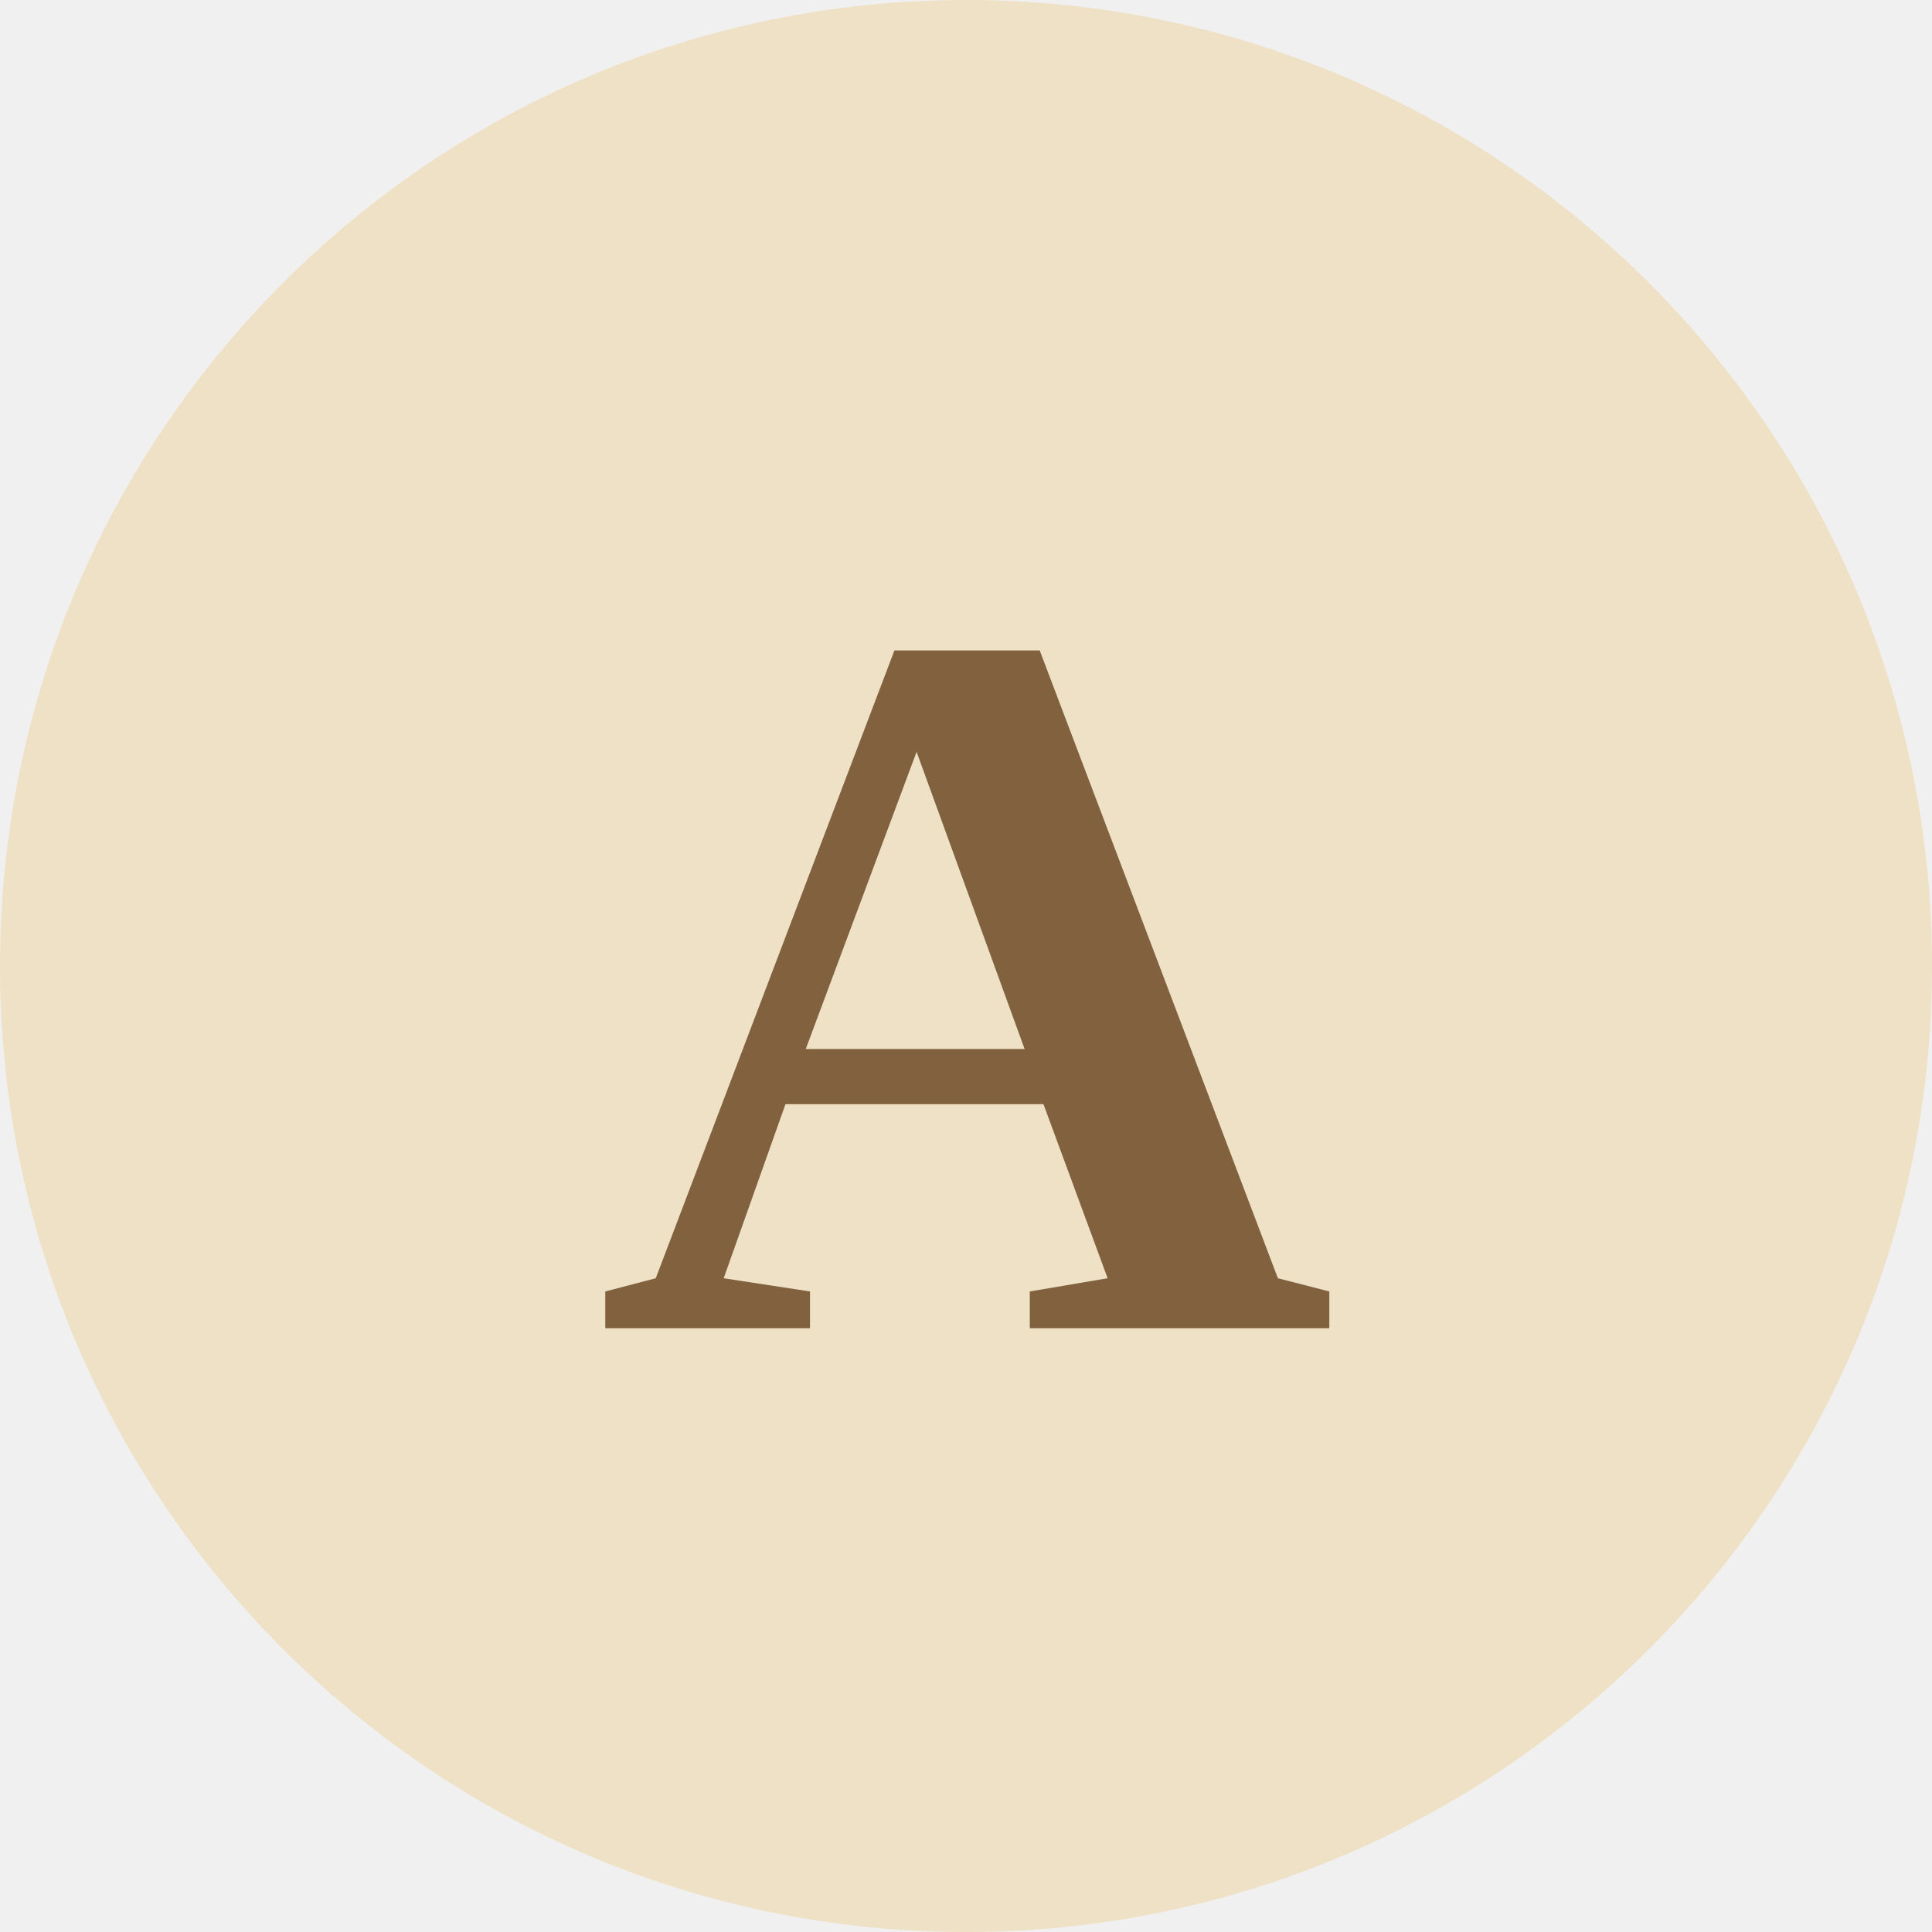
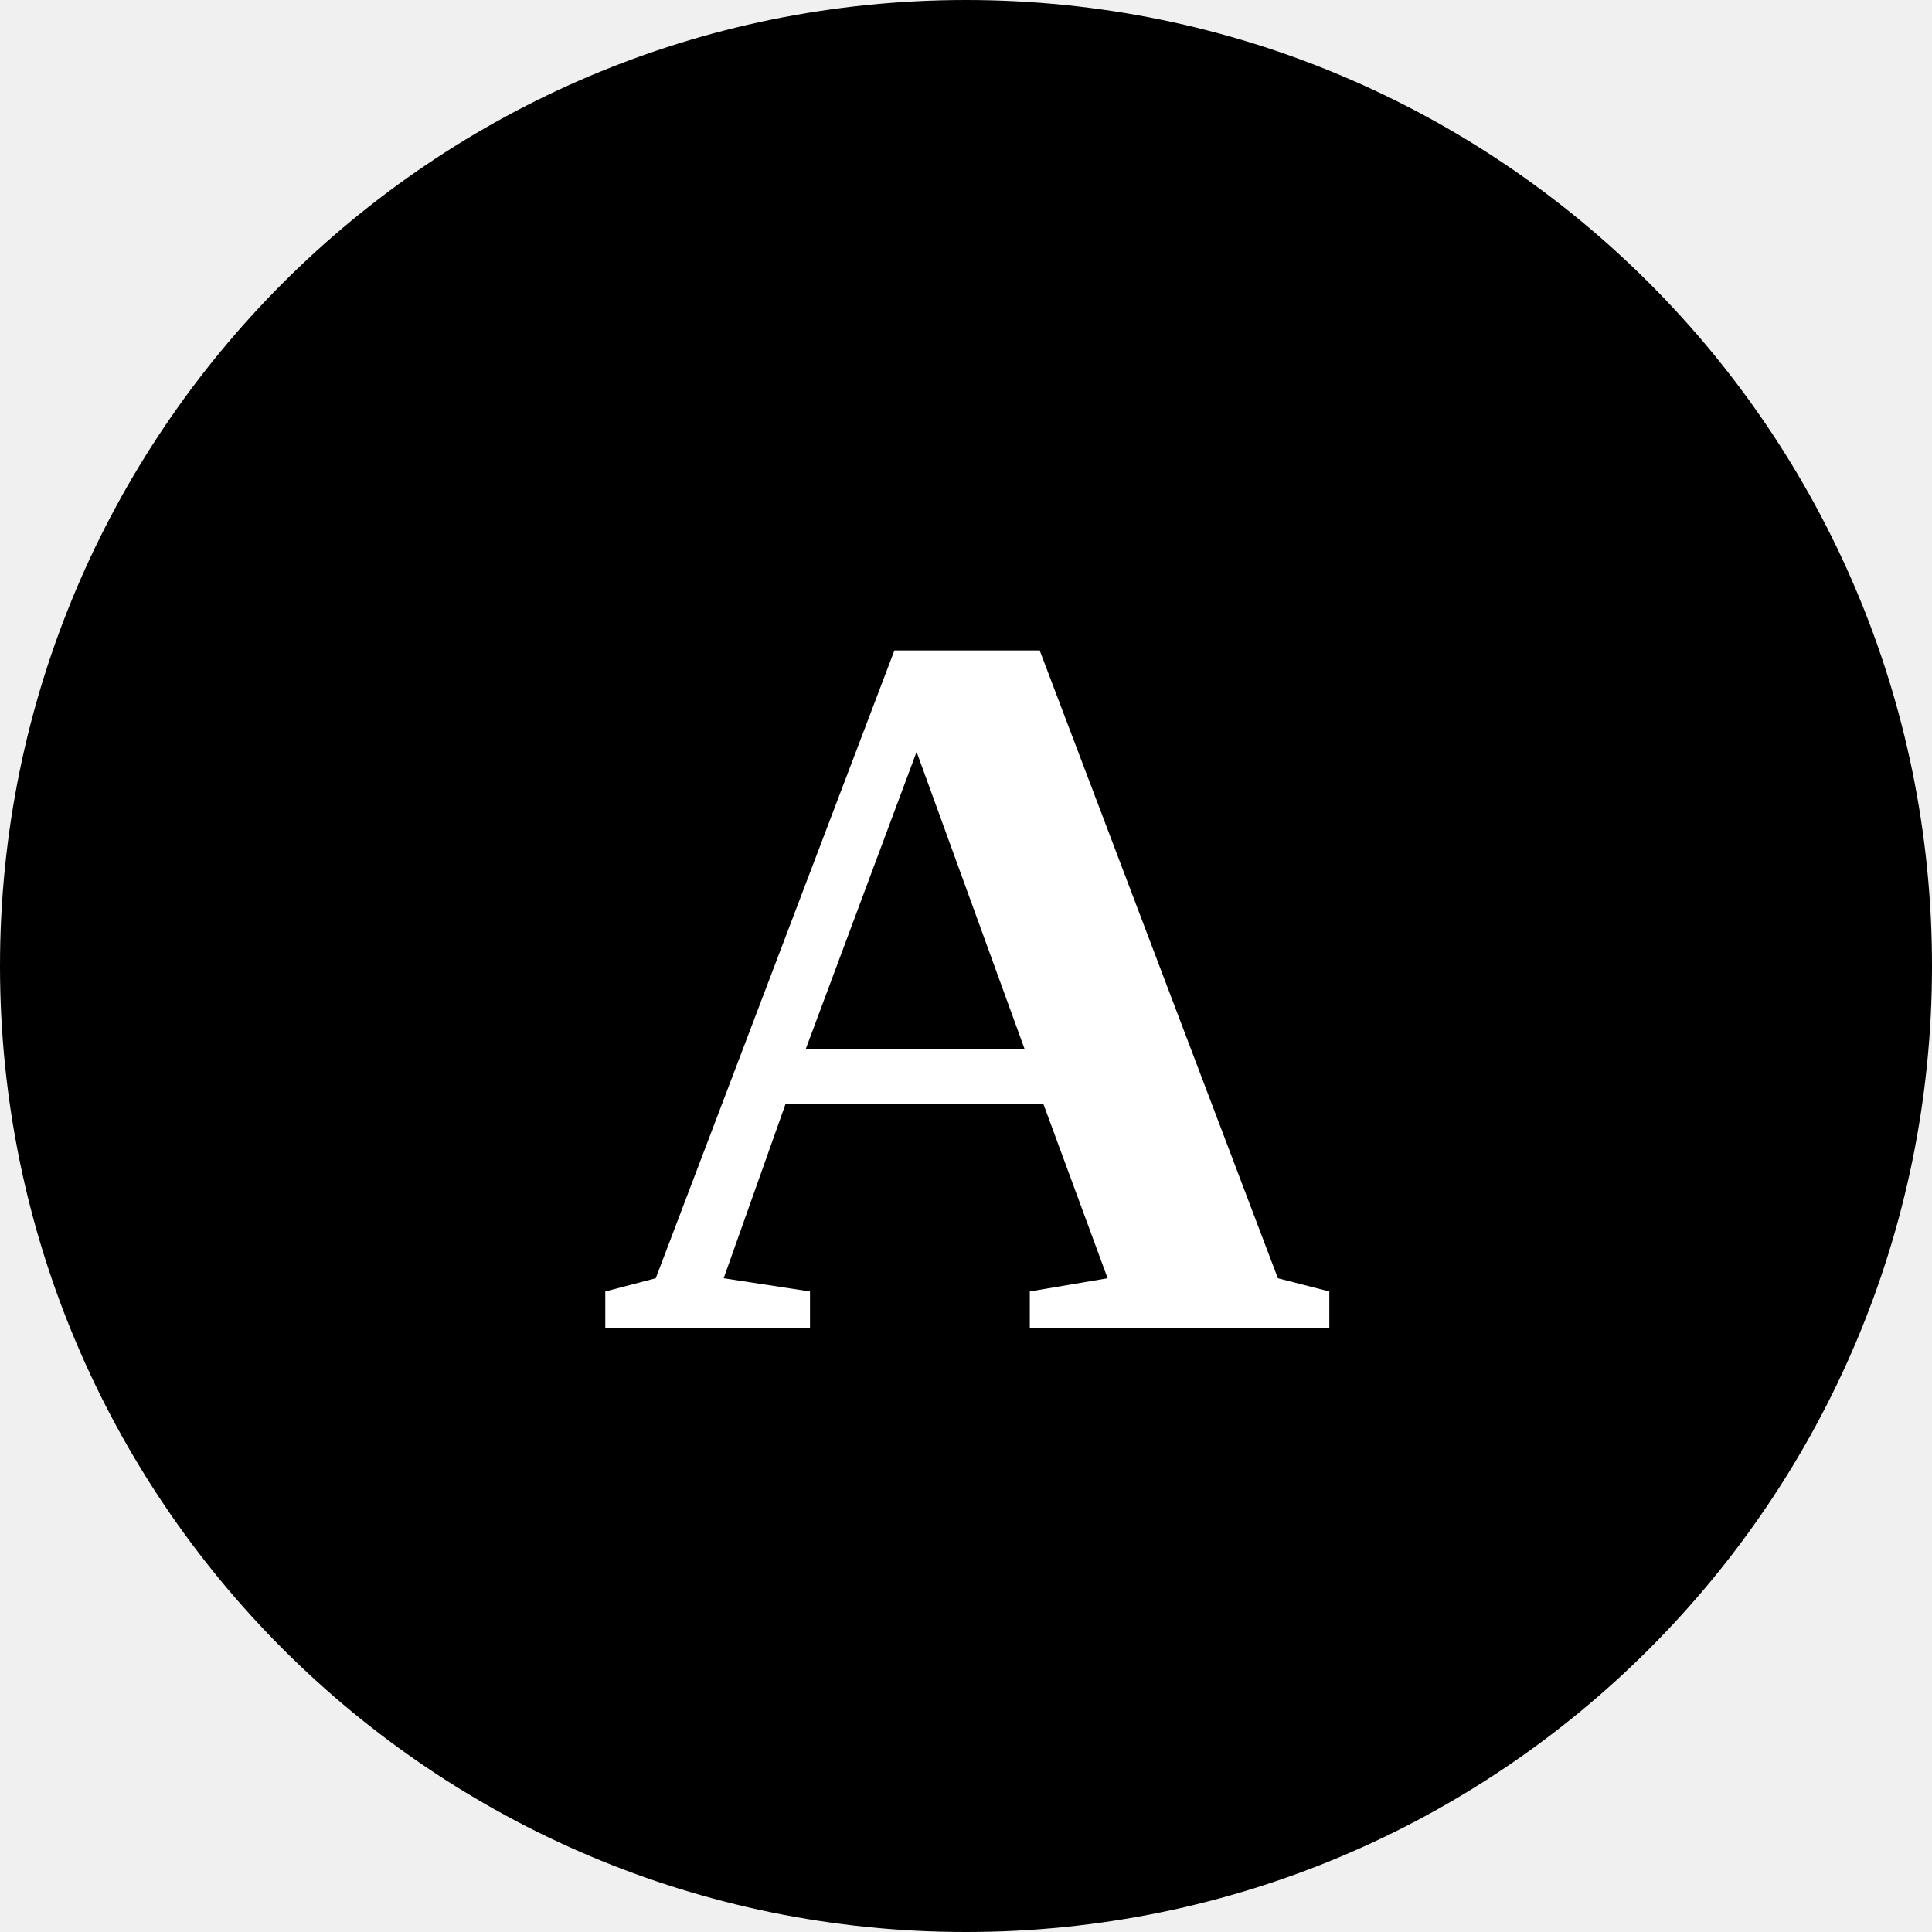
<svg xmlns="http://www.w3.org/2000/svg" viewBox="0 0 64 64">
-   <circle cx="32" cy="32" r="32" fill="#EEE1C6" />
-   <text x="32" y="44" font-family="Georgia, 'Times New Roman', serif" font-size="34" font-weight="600" fill="#81613e" text-anchor="middle">A</text>
+   <circle cx="32" cy="32" r="32" fill="#000000" />
+   <text x="32" y="44" font-family="Georgia, 'Times New Roman', serif" font-size="34" font-weight="600" fill="#FFFFFF" text-anchor="middle">A</text>
</svg>
